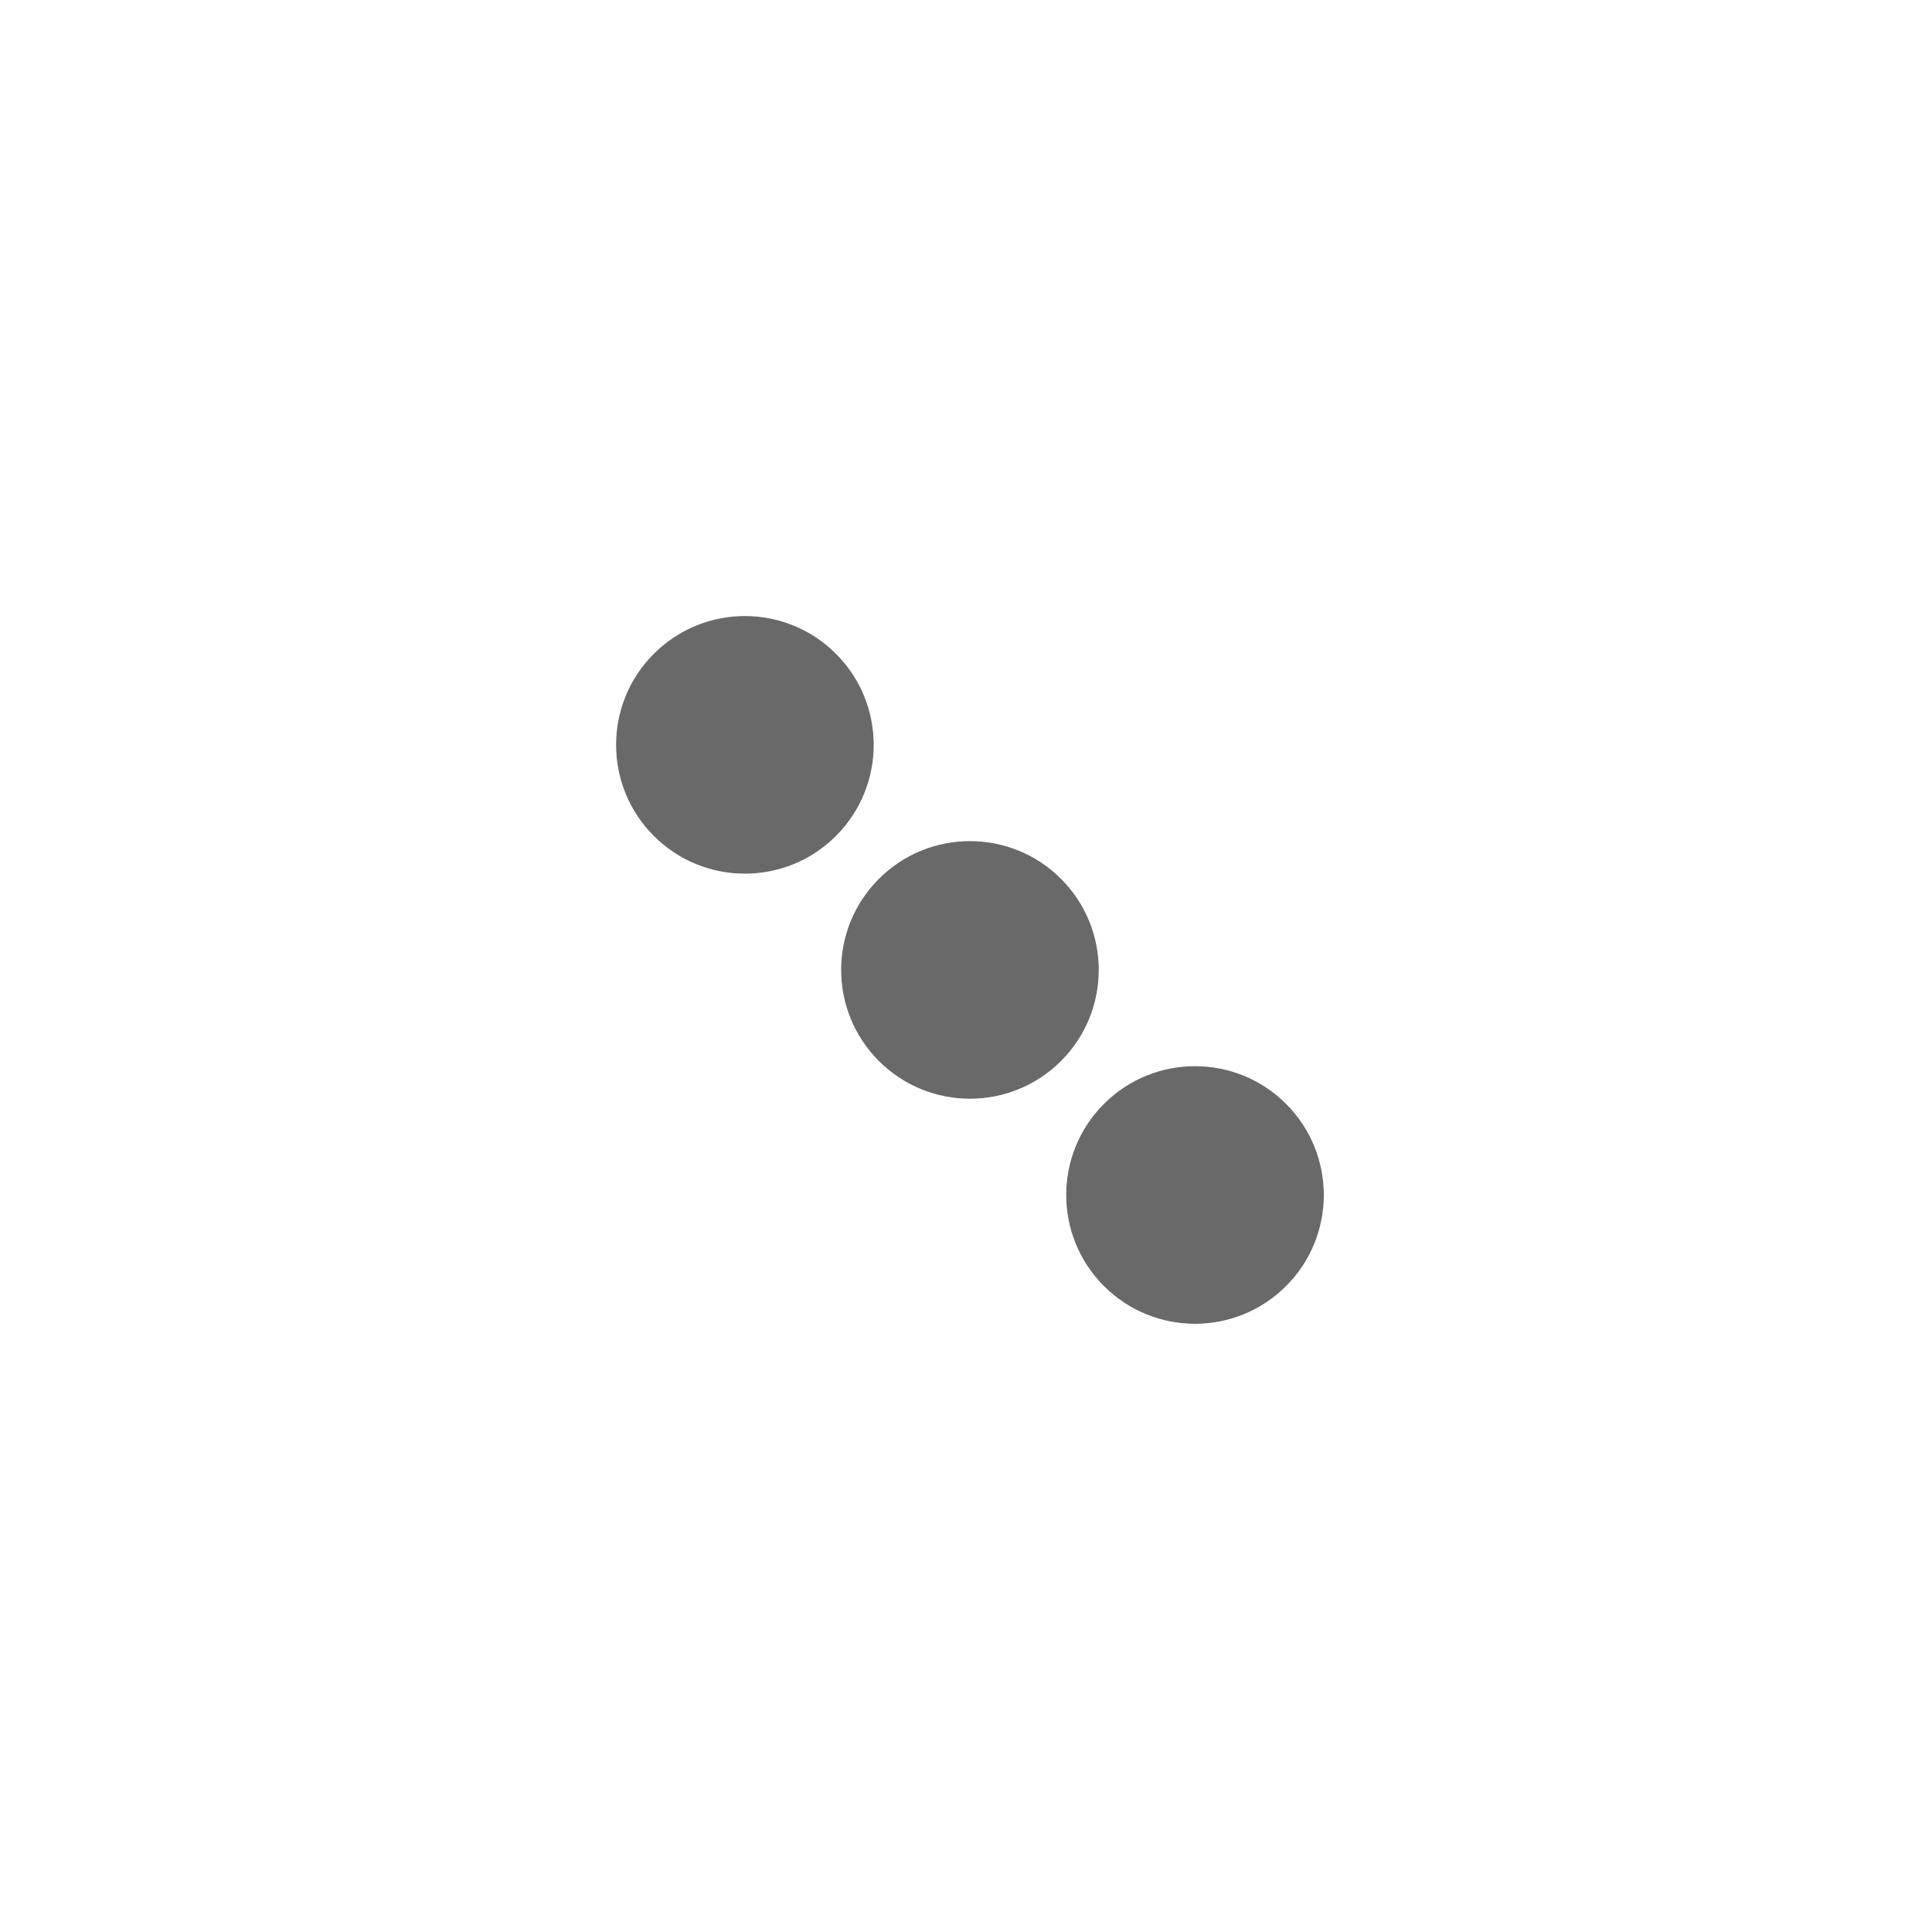
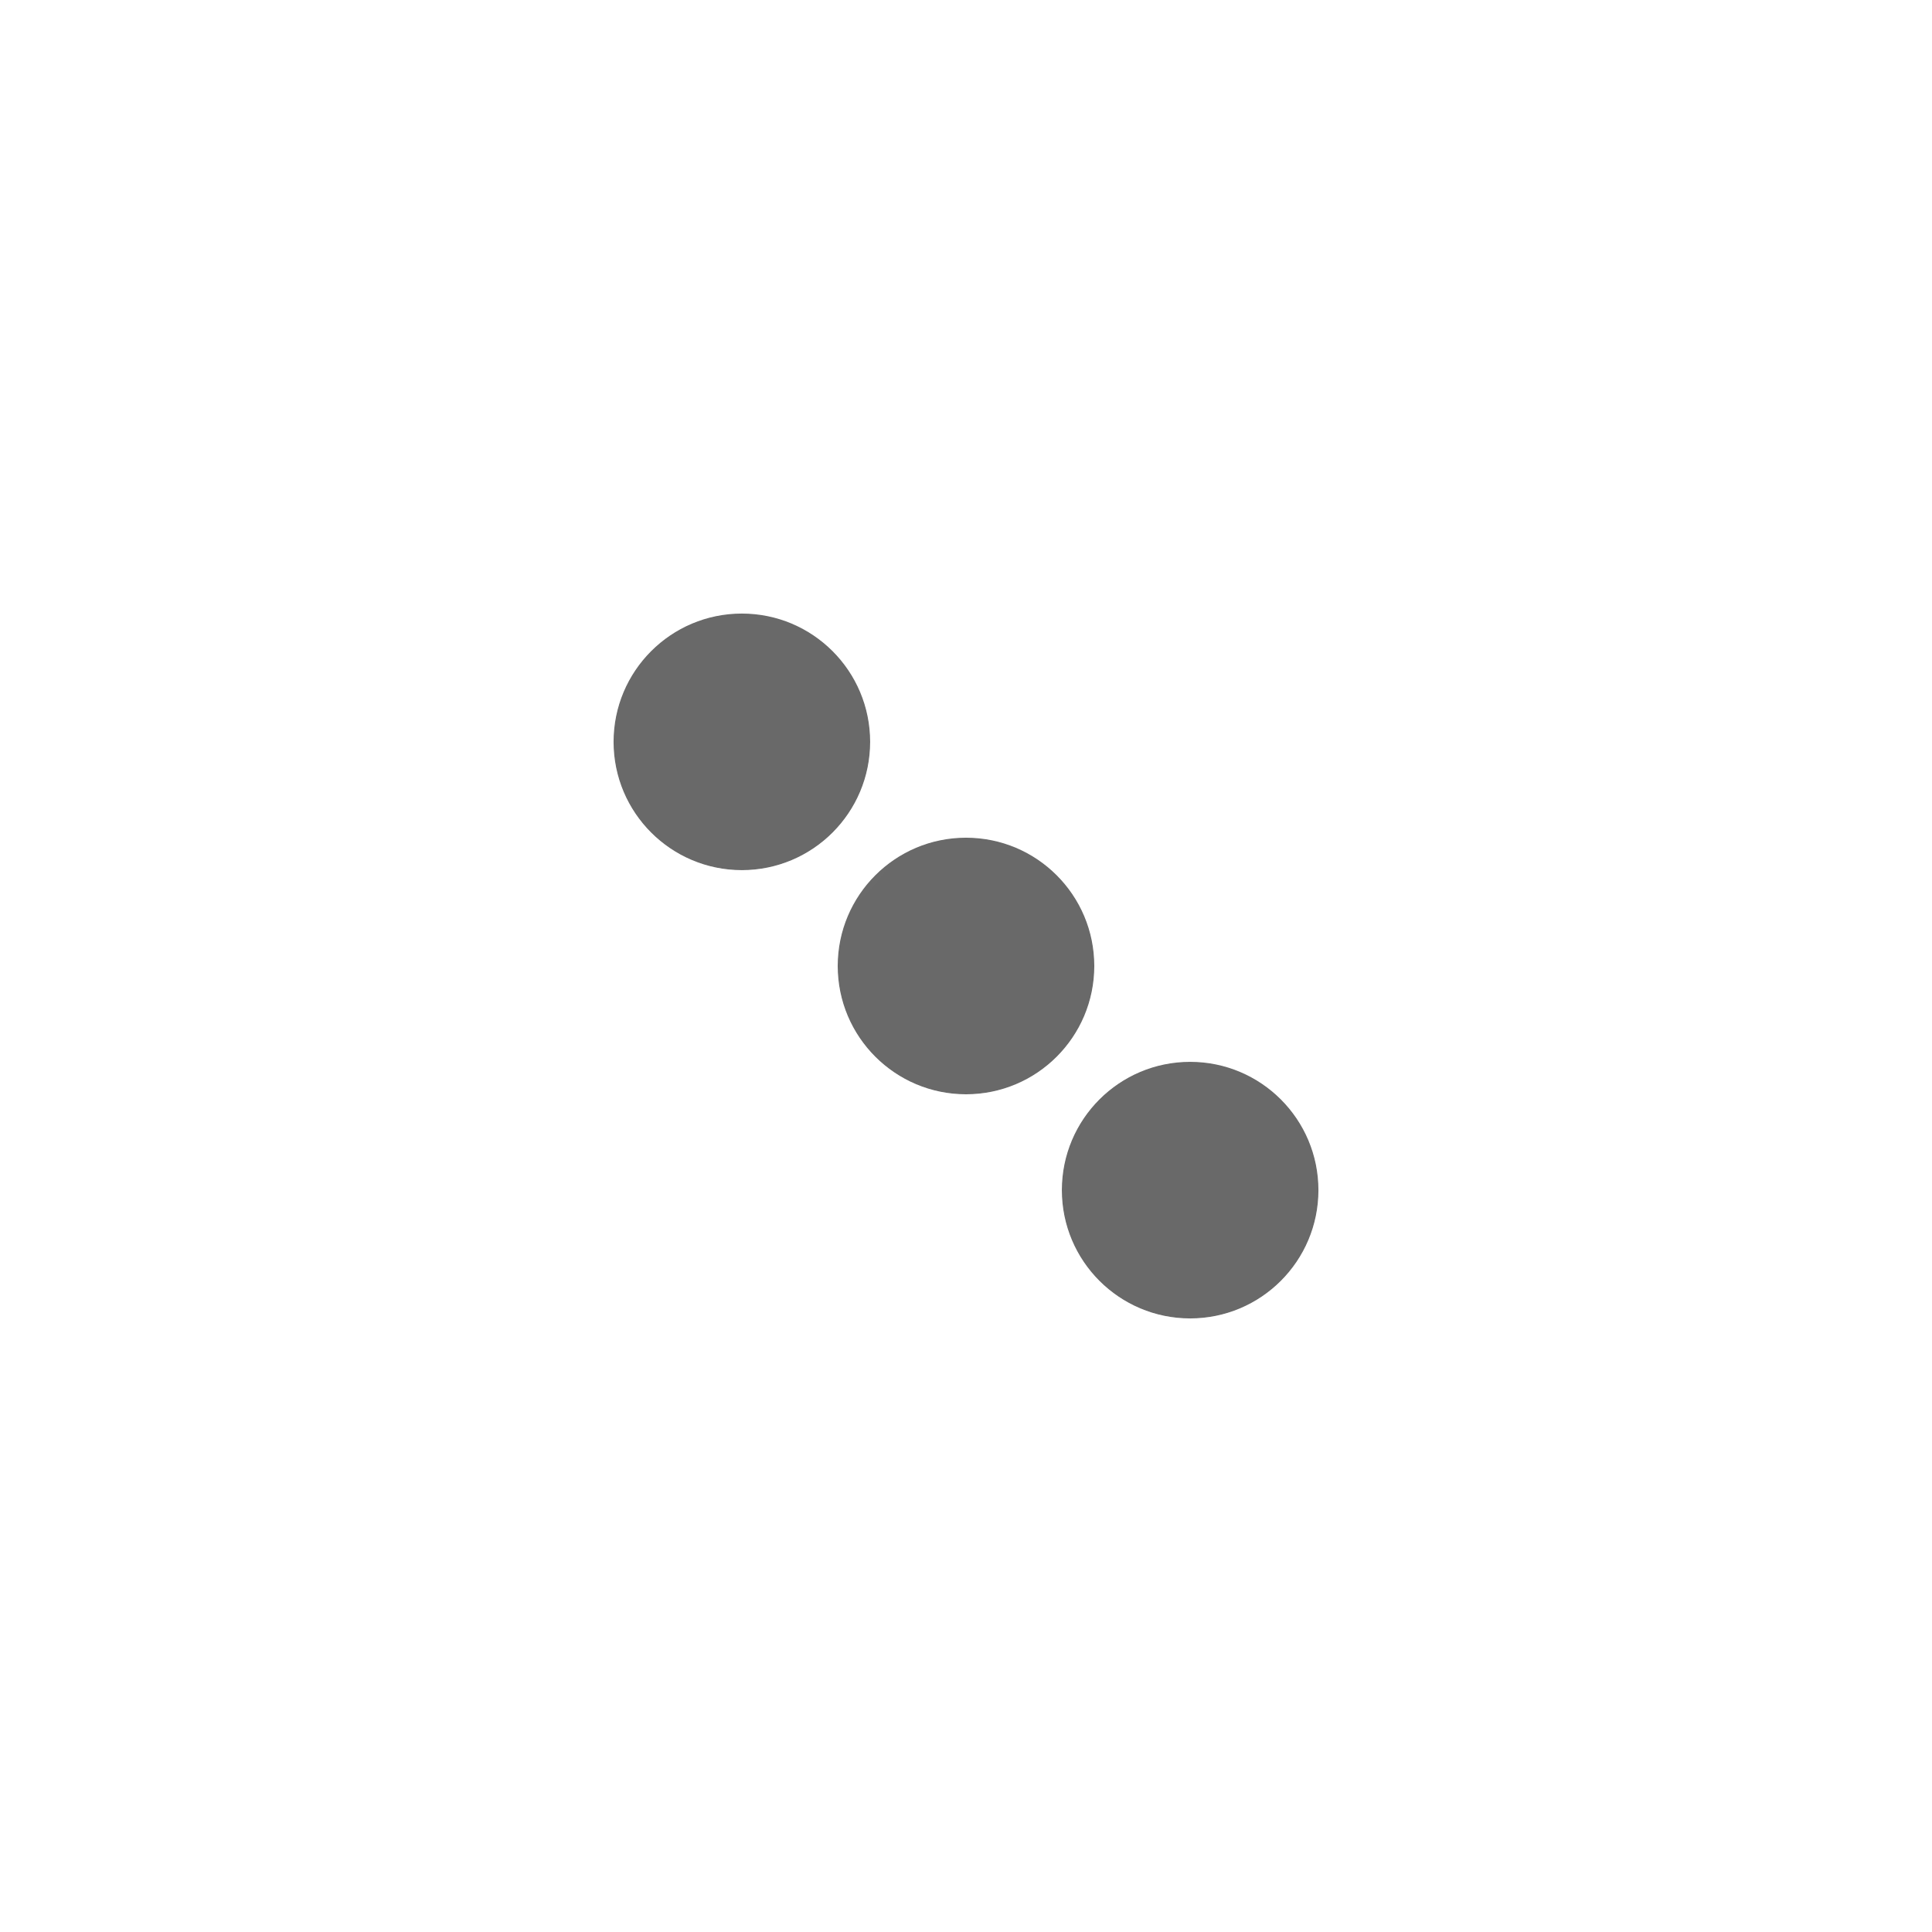
<svg xmlns="http://www.w3.org/2000/svg" width="256" height="256" viewBox="0 0 256 256">
  <defs>
-     <filter id="Ellipse_2" x="94.958" y="97.958" width="66.083" height="66.083" filterUnits="userSpaceOnUse">
+     <filter id="Ellipse_2" x="102" y="105" width="52" height="52" filterUnits="userSpaceOnUse">
      <feOffset dy="3" input="SourceAlpha" />
      <feGaussianBlur stdDeviation="3" result="blur" />
      <feFlood flood-color="#fff" flood-opacity="0.341" />
      <feComposite operator="in" in2="blur" />
      <feComposite in="SourceGraphic" />
    </filter>
-     <filter id="Ellipse_5" x="124.657" y="127.657" width="66.083" height="66.083" filterUnits="userSpaceOnUse">
+     <filter id="Ellipse_5" x="131.698" y="134.699" width="52" height="52" filterUnits="userSpaceOnUse">
      <feOffset dy="3" input="SourceAlpha" />
      <feGaussianBlur stdDeviation="3" result="blur-2" />
      <feFlood flood-color="#fff" flood-opacity="0.341" />
      <feComposite operator="in" in2="blur-2" />
      <feComposite in="SourceGraphic" />
    </filter>
-     <filter id="Ellipse_3" x="65.26" y="68.26" width="66.083" height="66.083" filterUnits="userSpaceOnUse">
+     <filter id="Ellipse_3" x="72.302" y="75.302" width="52" height="52" filterUnits="userSpaceOnUse">
      <feOffset dy="3" input="SourceAlpha" />
      <feGaussianBlur stdDeviation="3" result="blur-3" />
      <feFlood flood-color="#fff" flood-opacity="0.341" />
      <feComposite operator="in" in2="blur-3" />
      <feComposite in="SourceGraphic" />
    </filter>
    <clipPath id="clip-_3_rotated_cw">
      <rect width="256" height="256" />
    </clipPath>
  </defs>
  <g id="_3_rotated_cw" data-name="3_rotated_cw" clip-path="url(#clip-_3_rotated_cw)">
-     <g id="Group_3" data-name="Group 3" transform="translate(128 309.019) rotate(-135)">
-       <g transform="matrix(-0.71, 0.71, -0.71, -0.71, 309.02, 128)" filter="url(#Ellipse_2)">
-         <circle id="Ellipse_2-2" data-name="Ellipse 2" cx="17" cy="17" r="17" transform="translate(128 152.04) rotate(-135)" fill="#696969" />
+     <g id="Group_9" data-name="Group 9">
+       <g transform="matrix(1, 0, 0, 1, 0, 0)" filter="url(#Ellipse_2)">
+         <circle id="Ellipse_2-2" data-name="Ellipse 2" cx="17" cy="17" r="17" transform="translate(111 111)" fill="#696969" />
      </g>
-       <g transform="matrix(-0.71, 0.71, -0.71, -0.71, 309.02, 128)" filter="url(#Ellipse_5)">
-         <circle id="Ellipse_5-2" data-name="Ellipse 5" cx="17" cy="17" r="17" transform="translate(157.7 181.74) rotate(-135)" fill="#696969" />
+       <g transform="matrix(1, 0, 0, 1, 0, 0)" filter="url(#Ellipse_5)">
+         <circle id="Ellipse_5-2" data-name="Ellipse 5" cx="17" cy="17" r="17" transform="translate(140.7 140.7)" fill="#696969" />
      </g>
-       <g transform="matrix(-0.71, 0.71, -0.71, -0.71, 309.02, 128)" filter="url(#Ellipse_3)">
-         <circle id="Ellipse_3-2" data-name="Ellipse 3" cx="17" cy="17" r="17" transform="translate(98.3 122.34) rotate(-135)" fill="#696969" />
+       <g transform="matrix(1, 0, 0, 1, 0, 0)" filter="url(#Ellipse_3)">
+         <circle id="Ellipse_3-2" data-name="Ellipse 3" cx="17" cy="17" r="17" transform="translate(81.3 81.3)" fill="#696969" />
      </g>
    </g>
  </g>
</svg>
